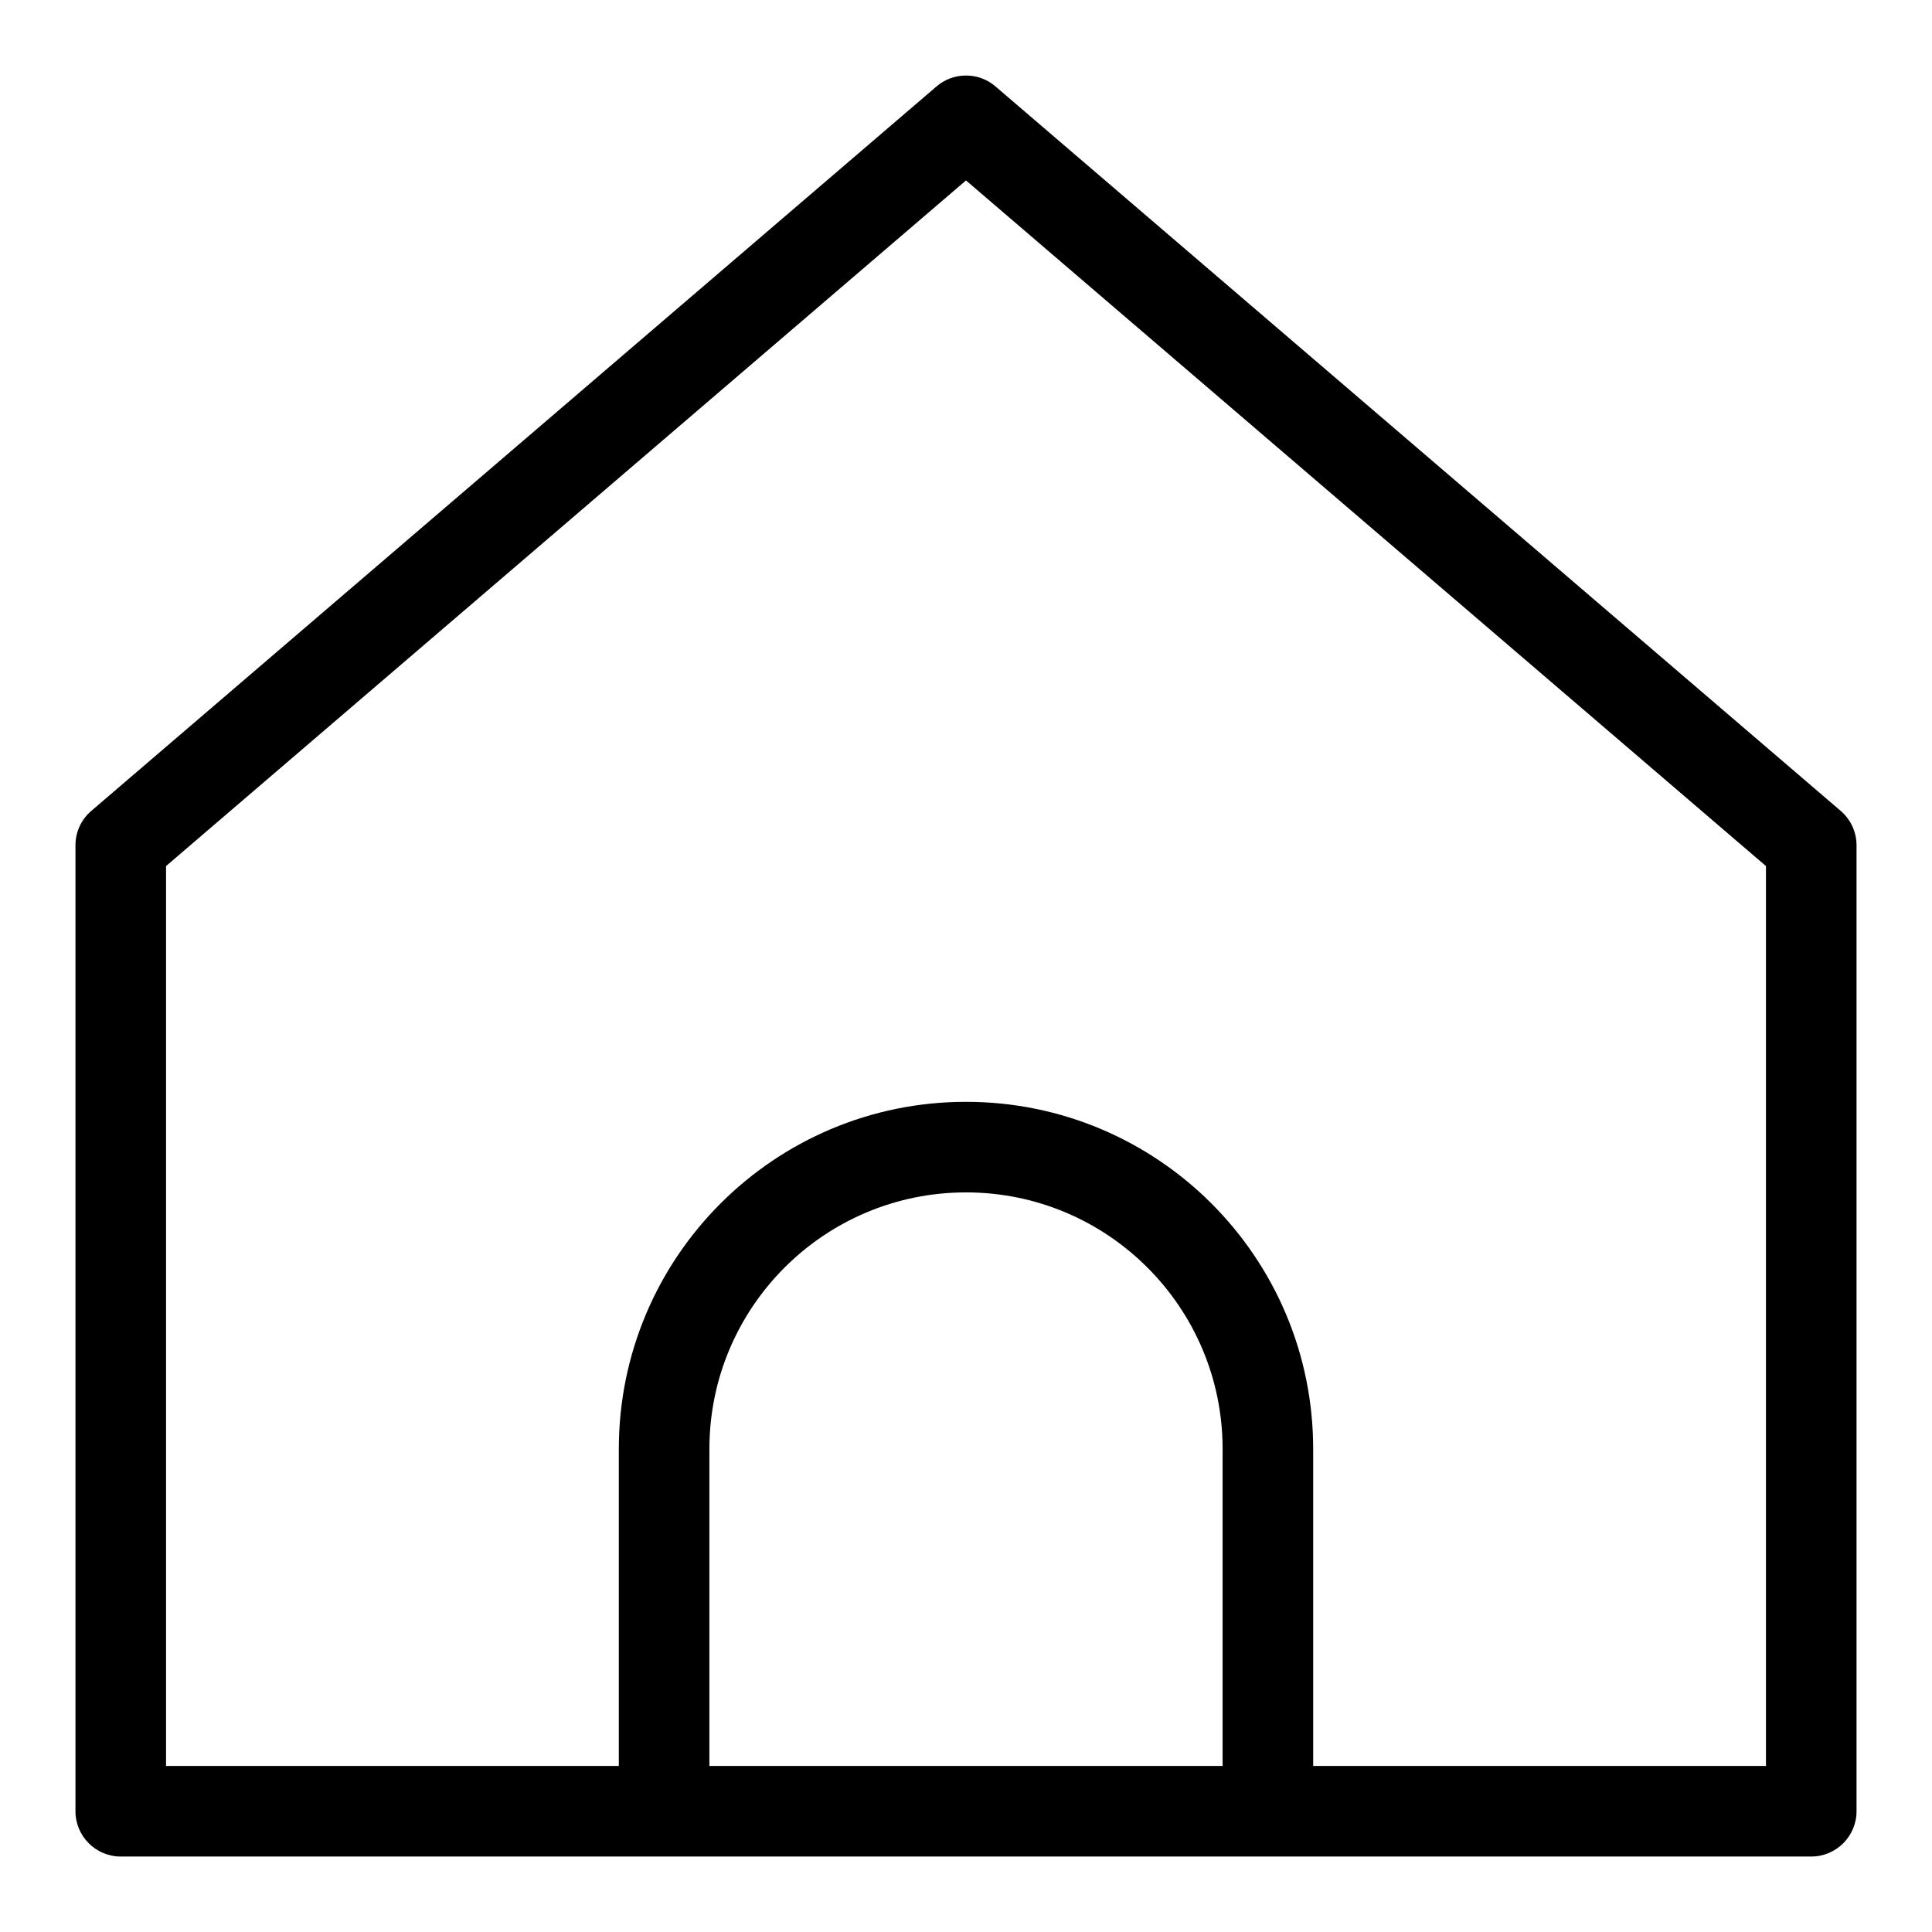
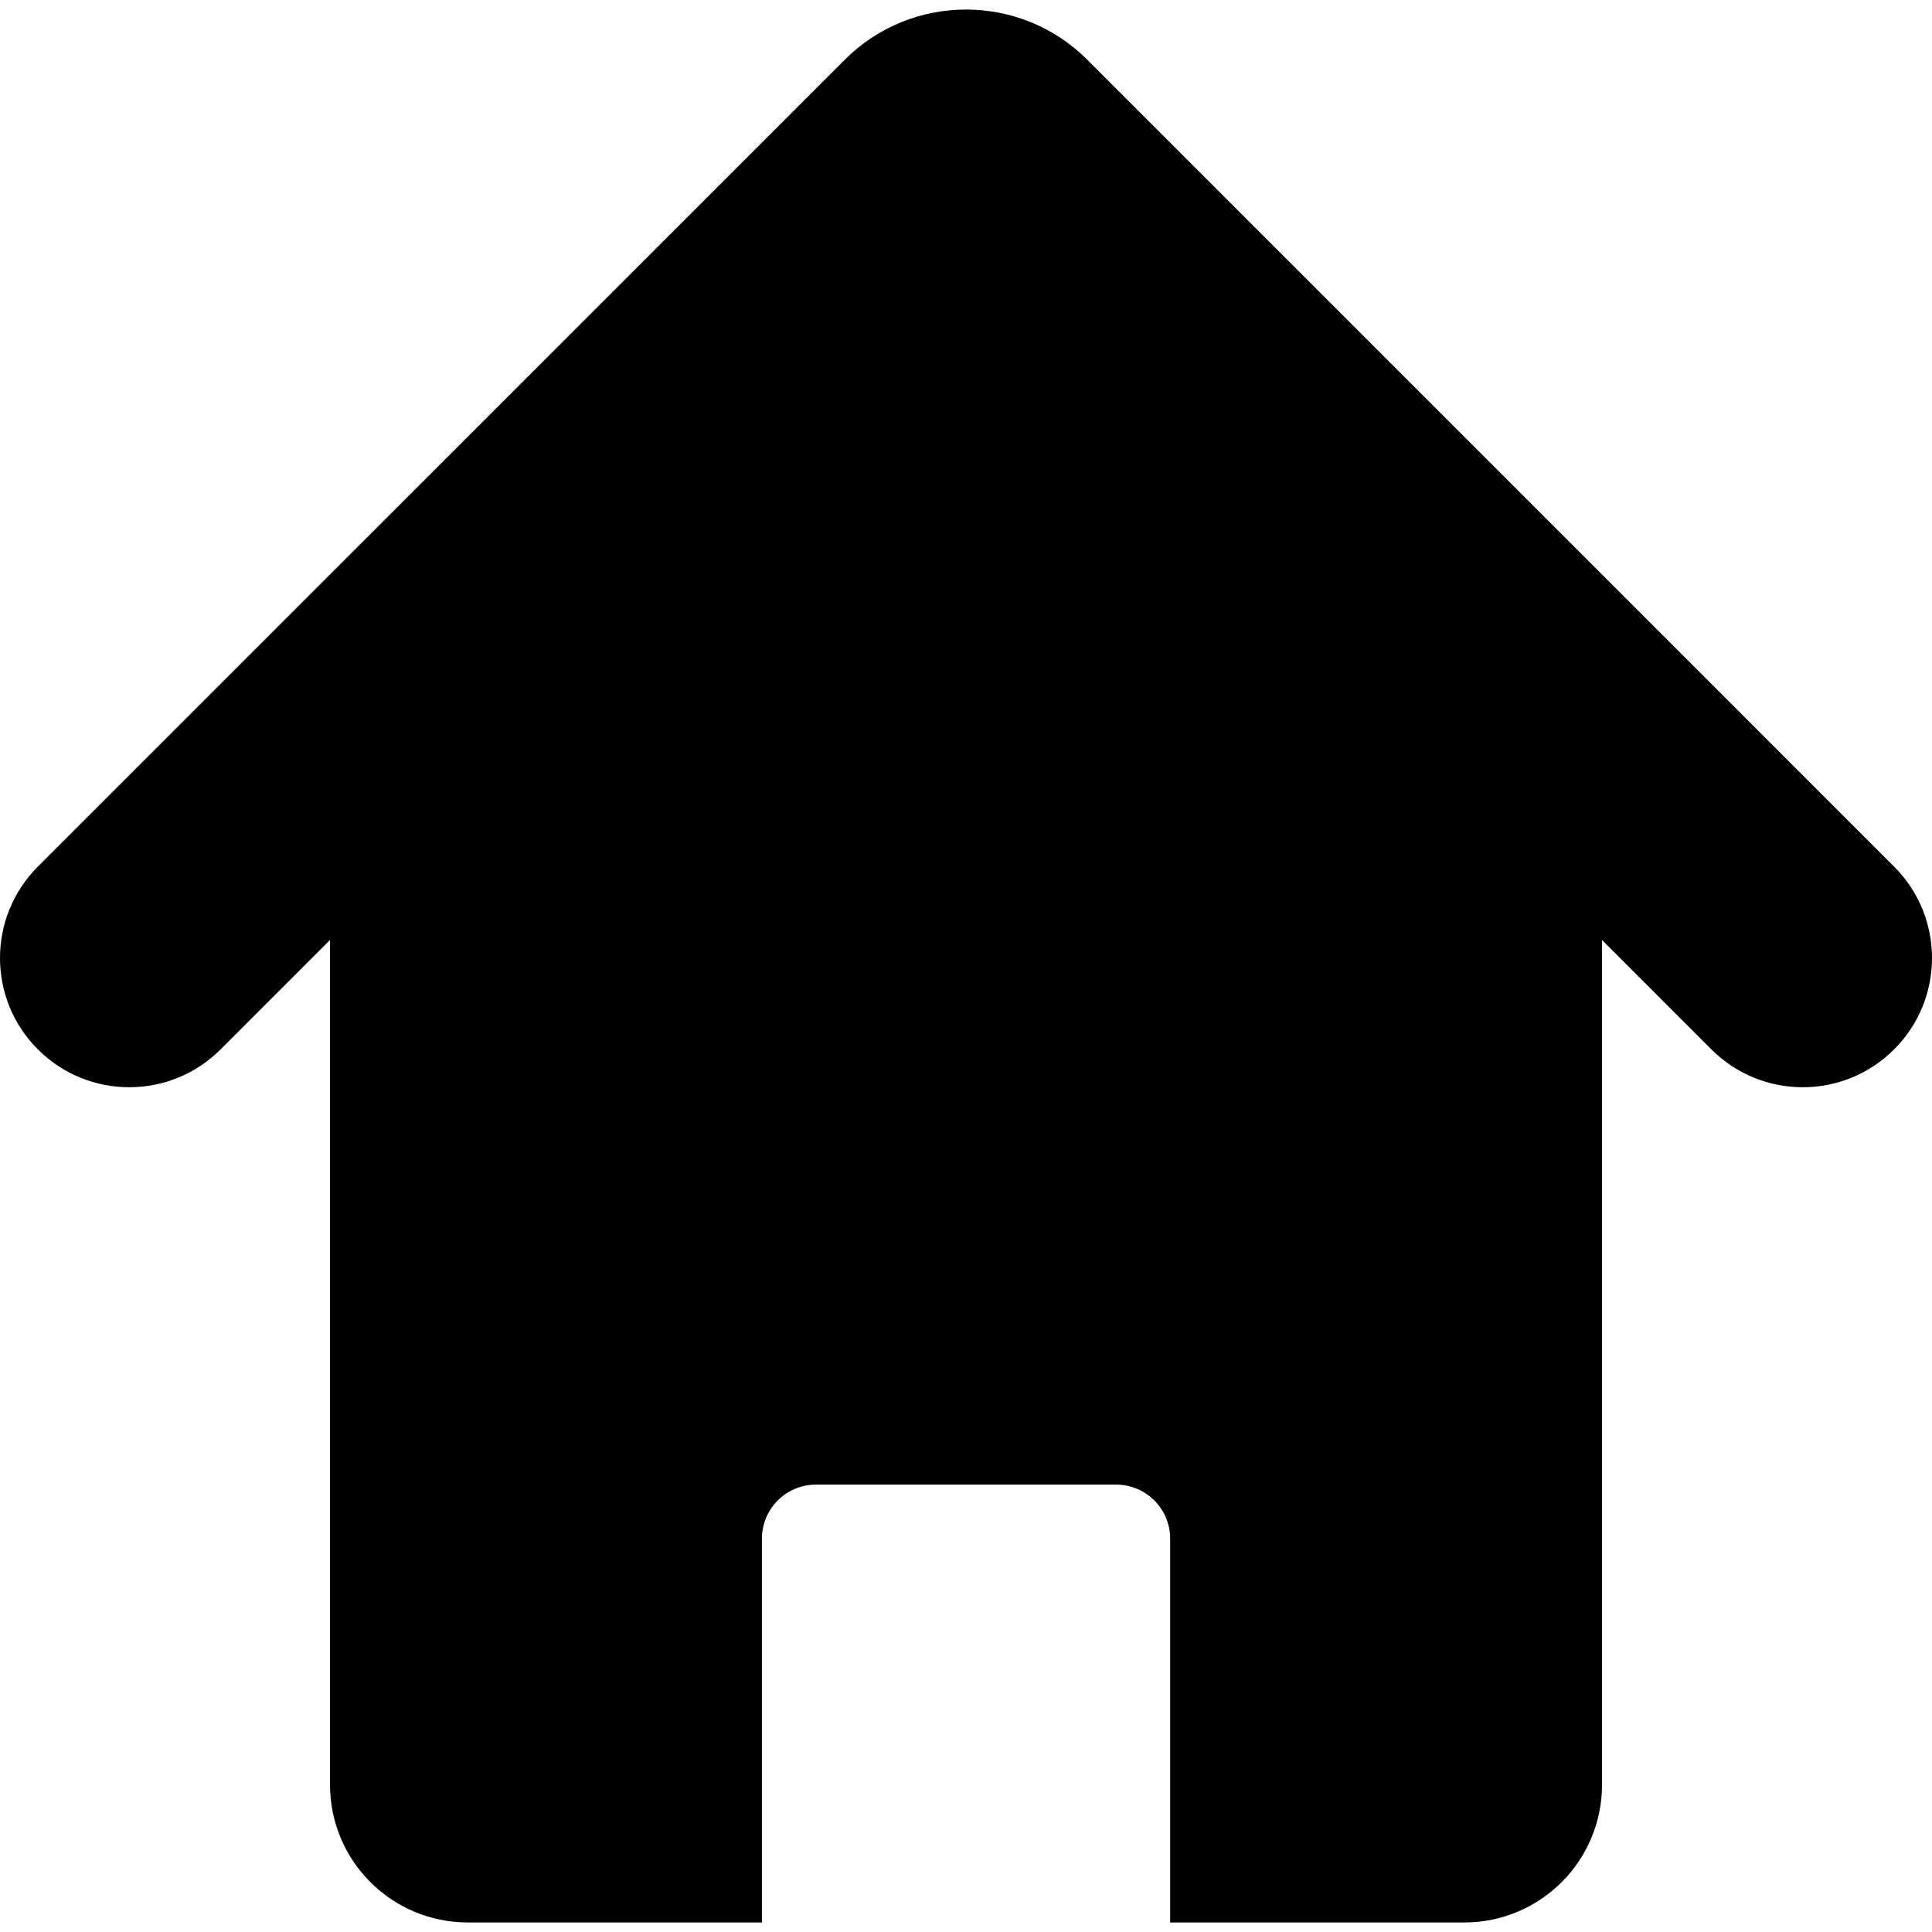
- <svg xmlns="http://www.w3.org/2000/svg" width="33" height="33" viewBox="0 0 33 33" fill="none">
-   <path d="M31.441 13.851L17.003 1.476C16.869 1.36 16.693 1.29 16.5 1.29C16.307 1.29 16.131 1.36 15.996 1.477L15.997 1.476L1.559 13.851C1.393 13.993 1.289 14.203 1.289 14.438V30.938C1.289 31.364 1.636 31.711 2.062 31.711H30.938C31.364 31.711 31.711 31.364 31.711 30.938V14.438C31.711 14.203 31.606 13.993 31.441 13.851ZM12.117 30.164V24.75C12.117 22.33 14.08 20.367 16.5 20.367C18.92 20.367 20.883 22.33 20.883 24.75V30.164H12.117ZM30.164 30.164H22.43V24.75C22.43 21.475 19.775 18.82 16.5 18.82C13.225 18.82 10.57 21.475 10.57 24.75V30.164H2.836V14.793L16.5 3.082L30.164 14.793V30.164Z" fill="black" />
+ <svg xmlns="http://www.w3.org/2000/svg" fill="#000000" height="800px" width="800px" version="1.1" id="Capa_1" viewBox="0 0 491.398 491.398" xml:space="preserve">
+   <g>
+     <g id="Icons_19_">
+       <path d="M481.765,220.422L276.474,15.123c-16.967-16.918-44.557-16.942-61.559,0.023L9.626,220.422    c-12.835,12.833-12.835,33.65,0,46.483c12.843,12.842,33.646,12.842,46.487,0l27.828-27.832v214.872    c0,19.343,15.682,35.024,35.027,35.024h74.826v-97.62c0-7.584,6.146-13.741,13.743-13.741h76.352    c7.59,0,13.739,6.157,13.739,13.741v97.621h74.813c19.346,0,35.027-15.681,35.027-35.024V239.091l27.812,27.815    c6.425,6.421,14.833,9.63,23.243,9.63c8.408,0,16.819-3.209,23.242-9.63C494.609,254.072,494.609,233.256,481.765,220.422z" />
+     </g>
+   </g>
</svg>
